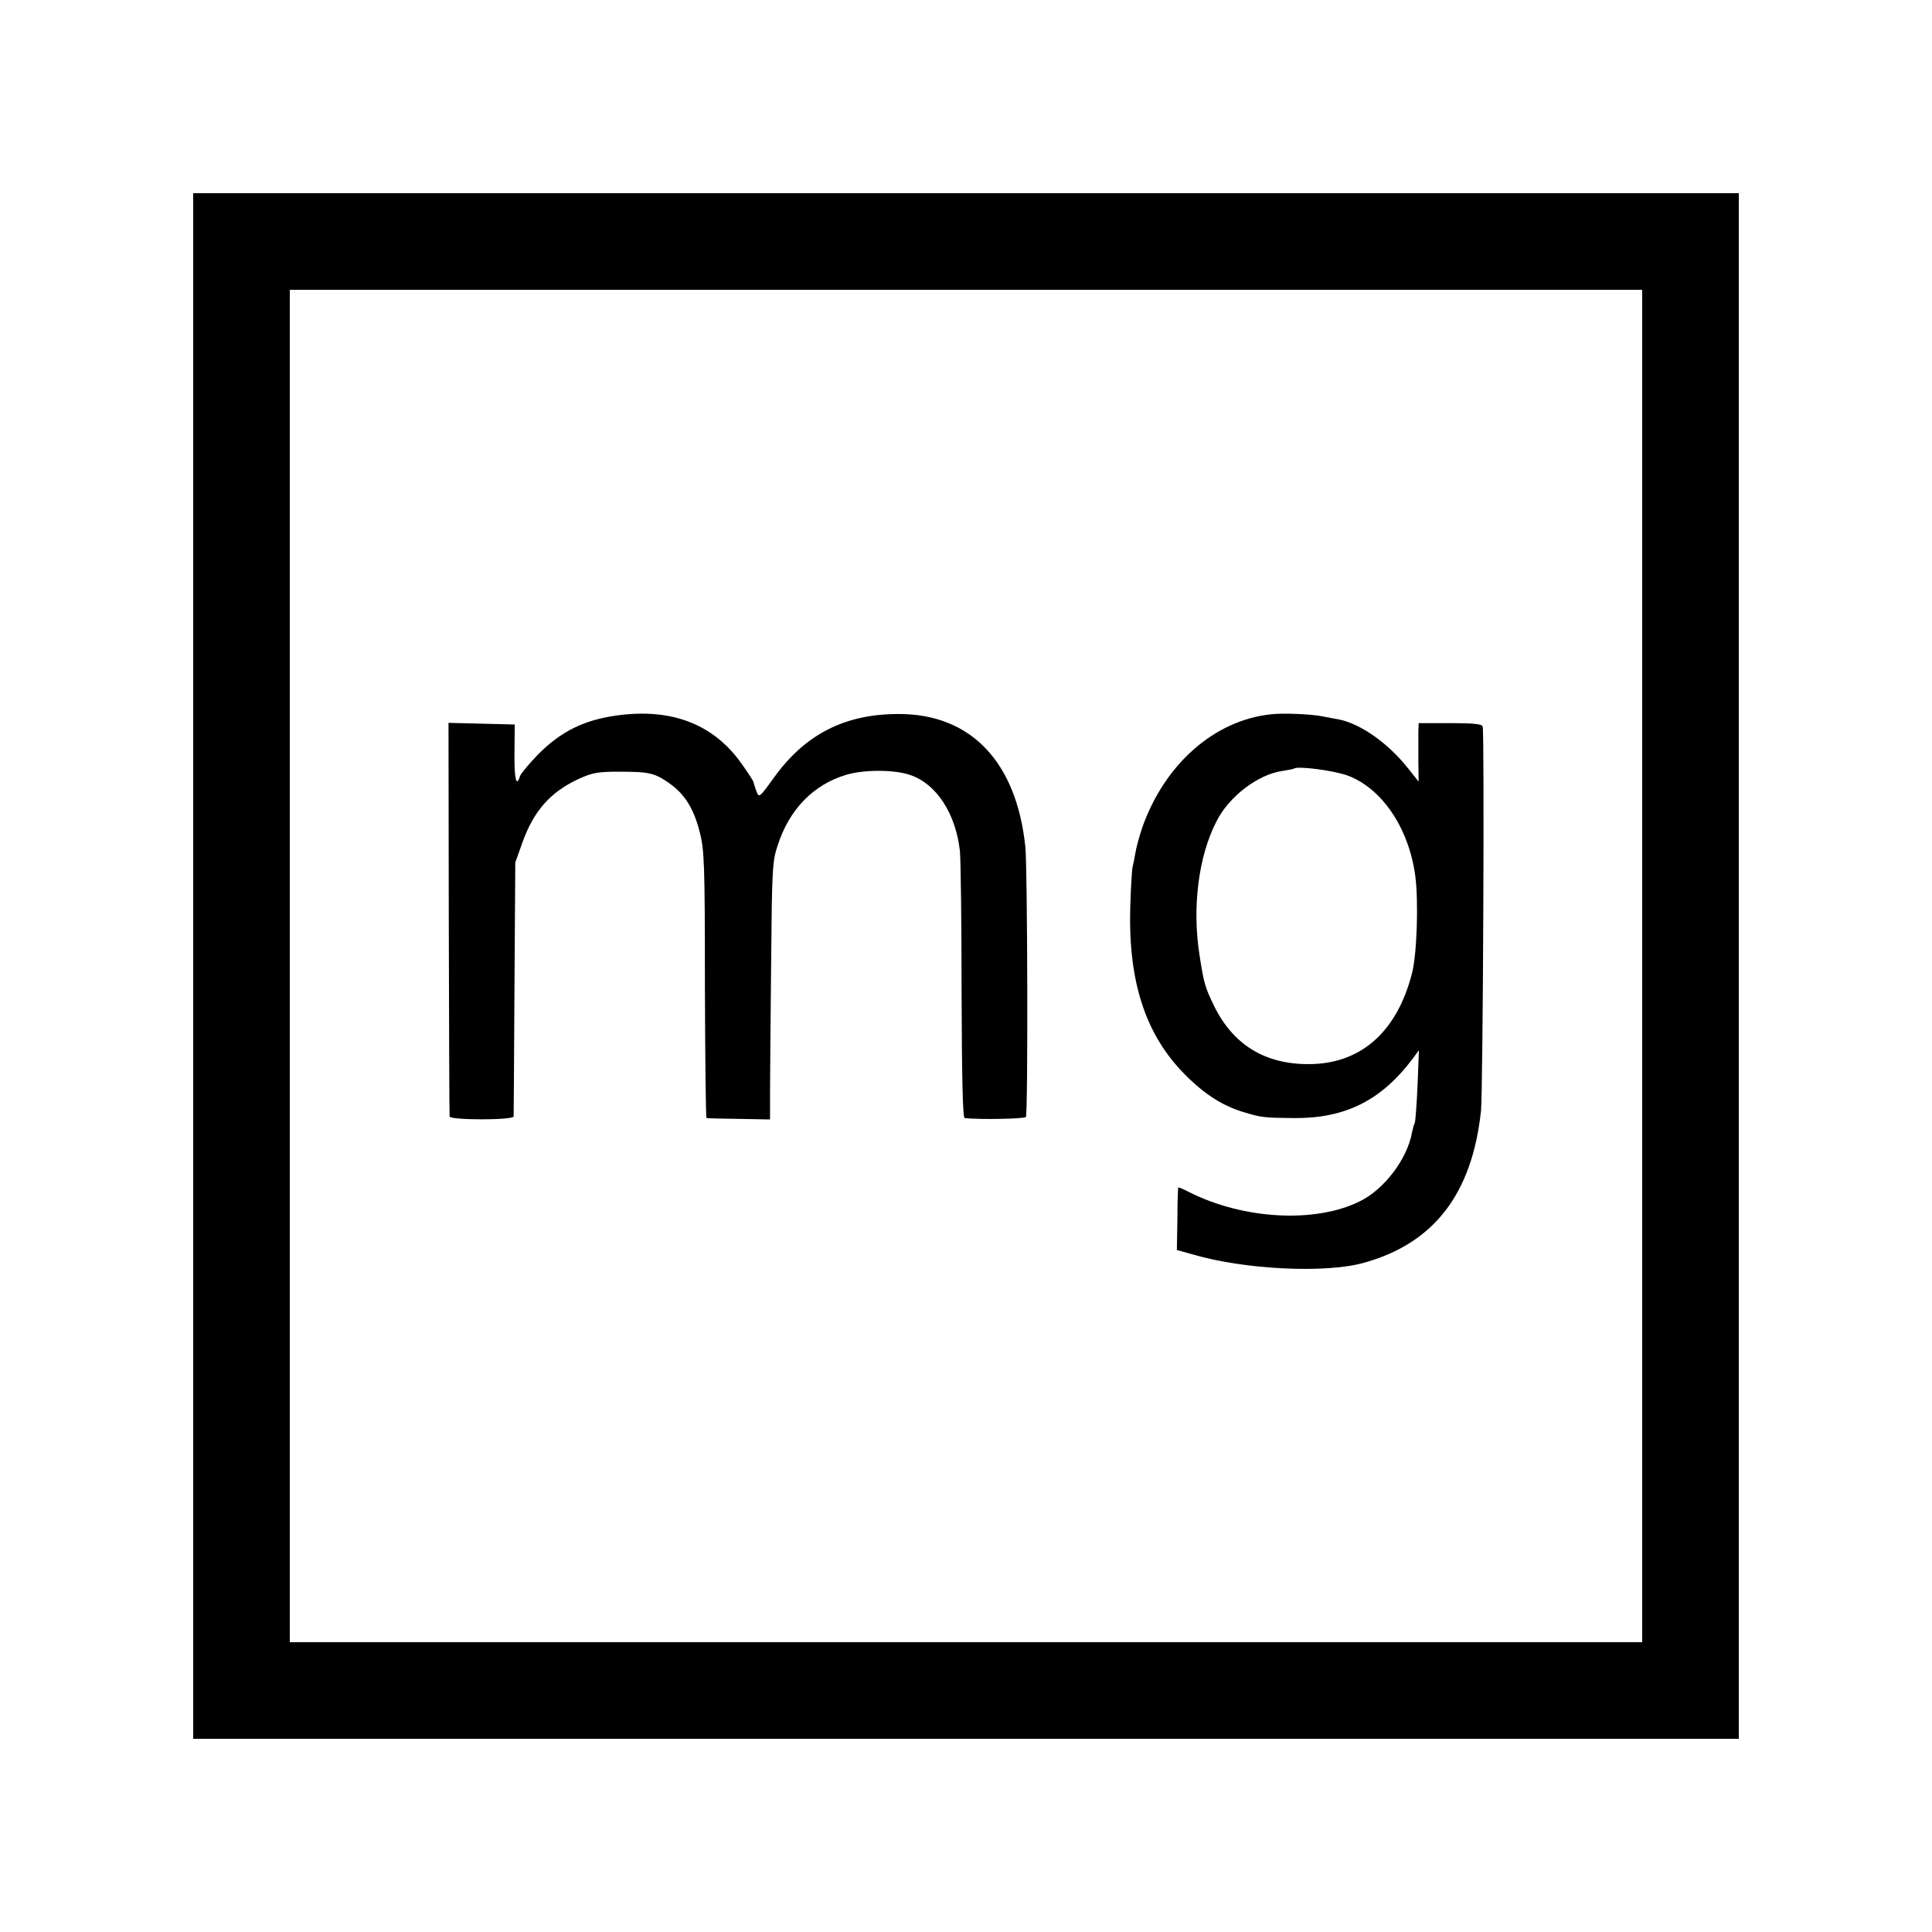
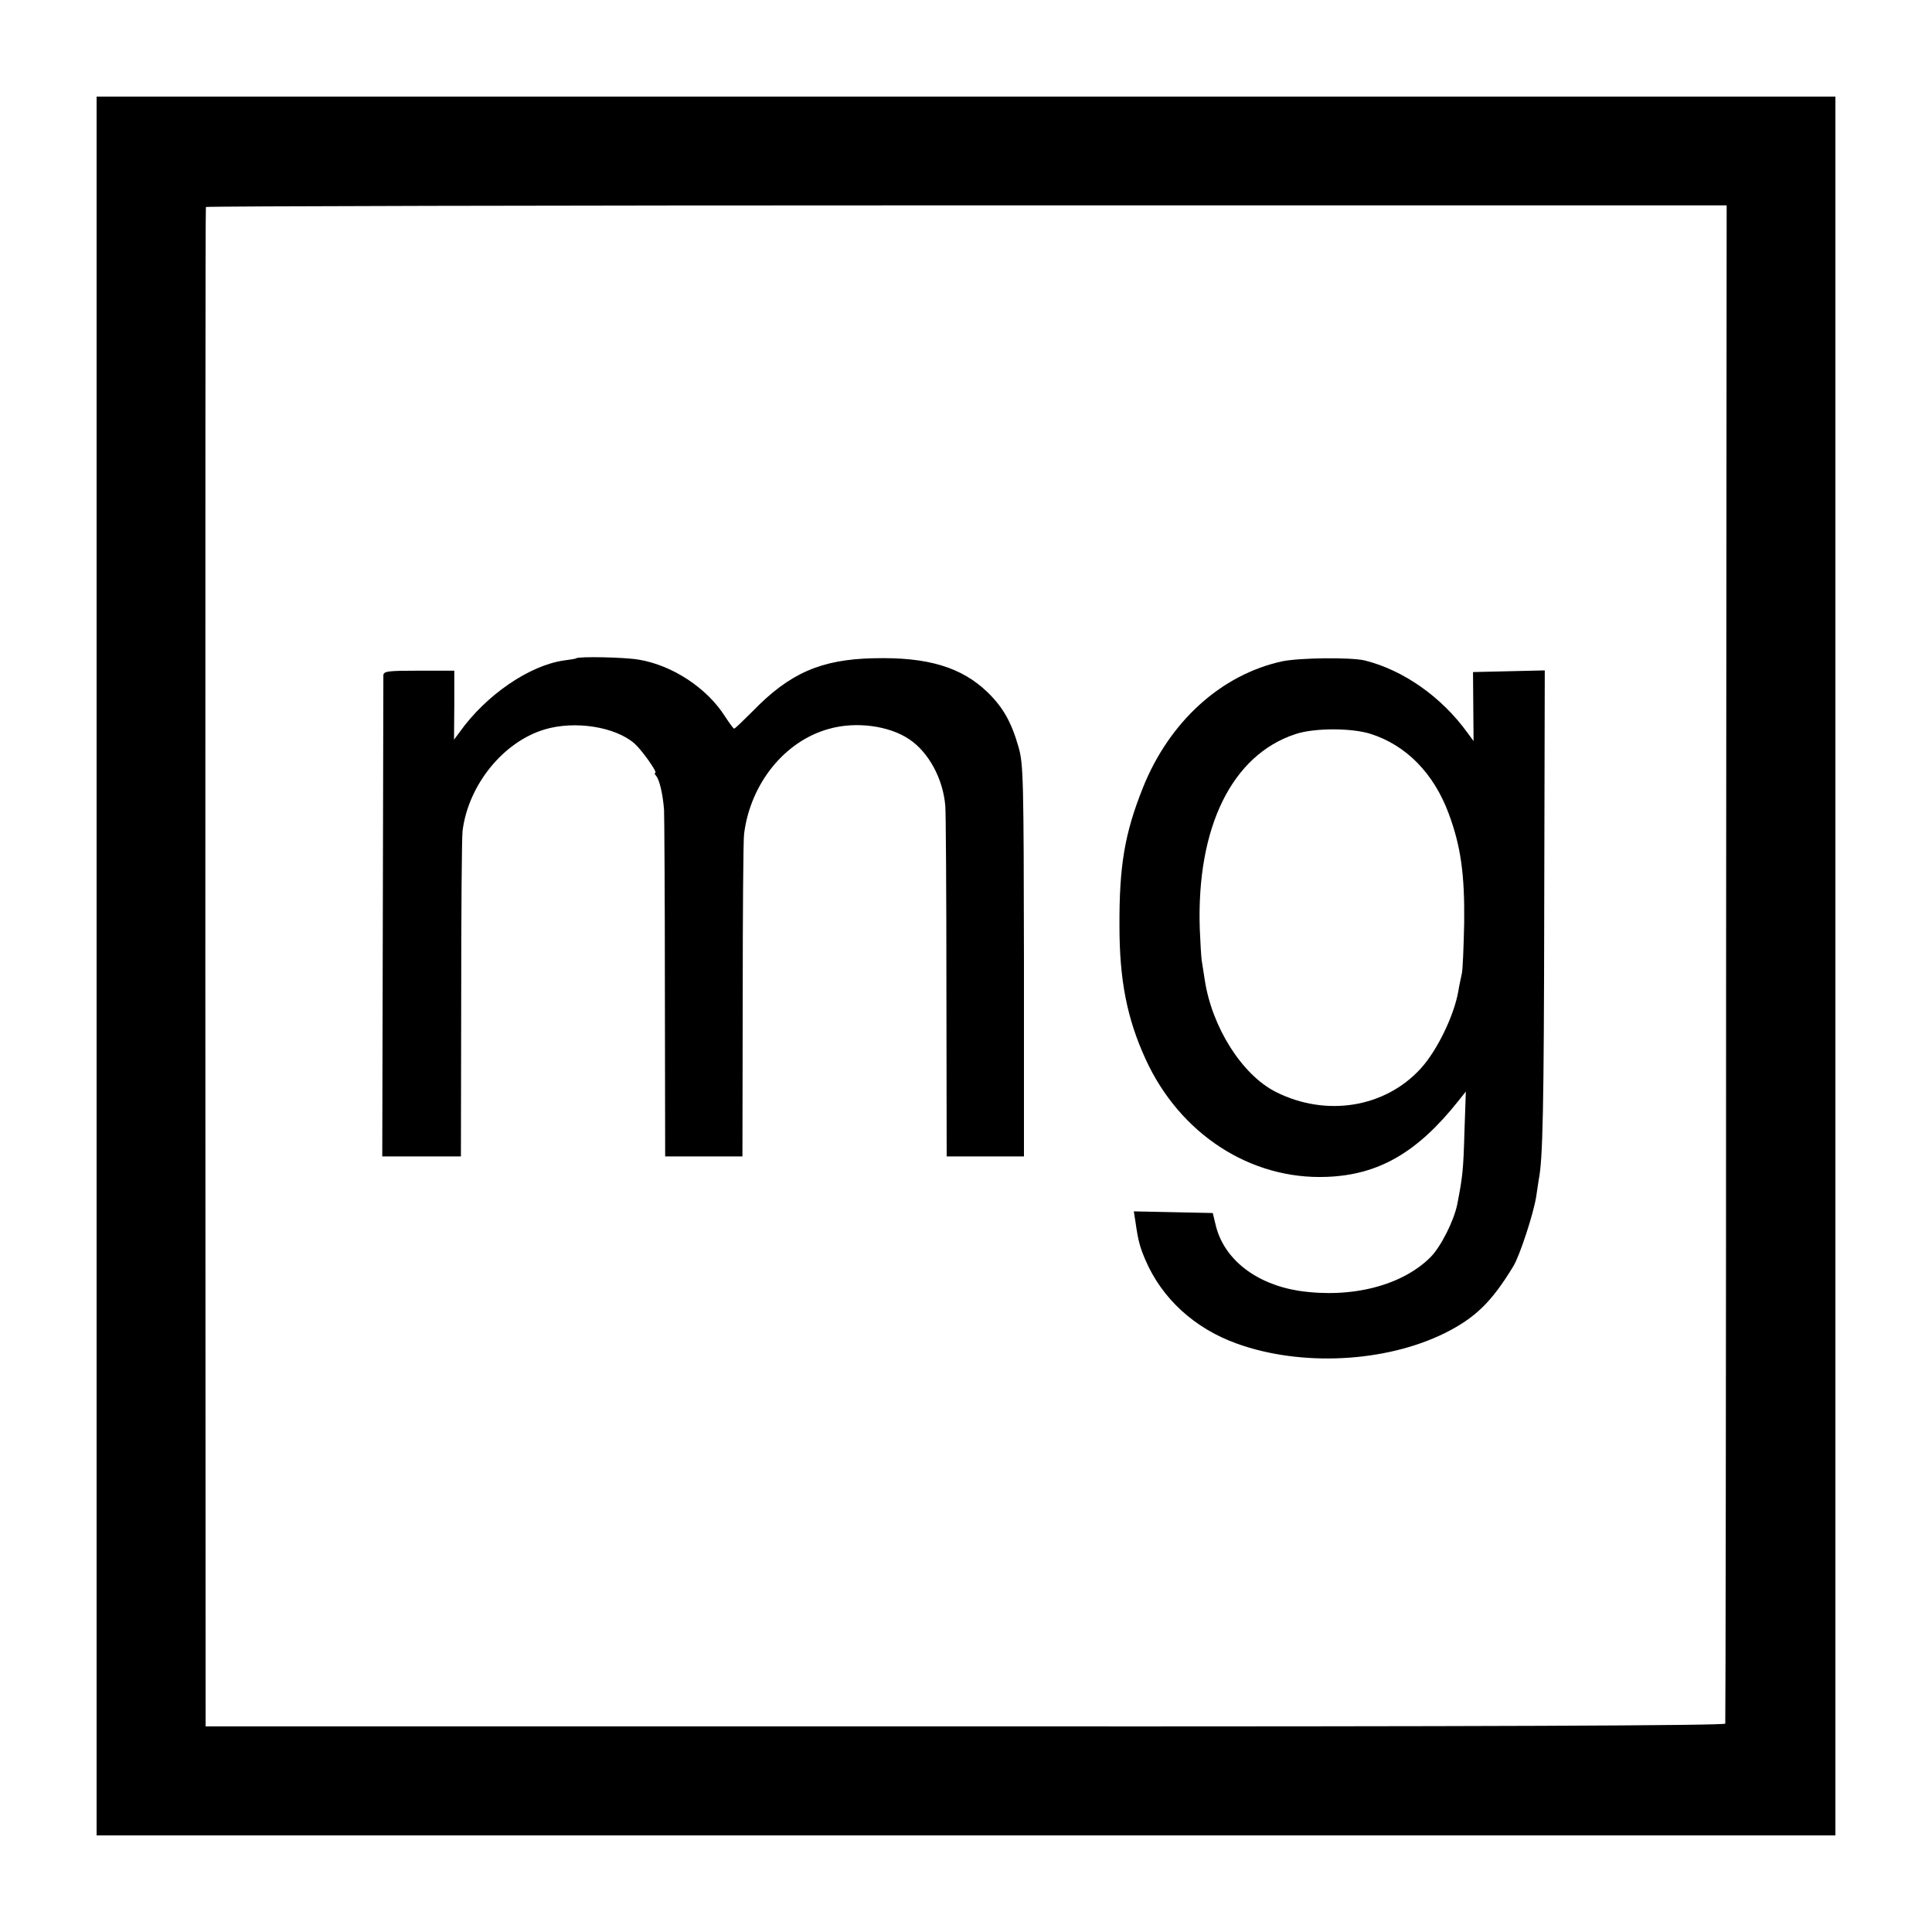
<svg xmlns="http://www.w3.org/2000/svg" version="1.0" width="700pt" height="700pt" viewBox="0 0 700 700" preserveAspectRatio="xMidYMid meet">
  <g transform="translate(0,700) scale(0.1,-0.1)" fill="#000000" stroke="none">
-     <path d="M700 3500 l0 -2800 2800 0 2800 0 0 2800 0 2800 -2800 0 -2800 0 0 -2800z m5250 0 l0 -2450 -2450 0 -2450 0 0 2450 0 2450 2450 0 2450 0 0 -2450z" />
-     <path d="M2237 4408 c-119 -16 -204 -57 -288 -142 -32 -33 -61 -68 -65 -78 -13 -43 -21 -11 -20 85 l1 102 -120 3 -120 3 1 -708 c1 -389 2 -713 3 -718 1 -14 231 -14 232 0 0 5 2 215 3 465 l3 455 26 73 c41 114 101 182 202 229 52 24 72 27 150 27 107 0 128 -5 180 -42 55 -38 89 -92 110 -176 17 -64 19 -117 19 -553 1 -266 3 -484 6 -484 3 -1 56 -2 118 -3 l112 -2 0 101 c0 55 2 264 4 465 3 338 4 370 24 428 42 130 130 220 249 255 64 19 174 19 231 -1 95 -32 165 -140 180 -276 3 -34 6 -265 6 -513 1 -296 4 -453 11 -454 52 -6 218 -3 222 4 8 13 6 902 -2 979 -32 308 -198 482 -460 481 -195 0 -339 -74 -452 -232 -52 -72 -53 -73 -63 -46 -5 14 -10 29 -10 32 0 2 -18 31 -41 63 -101 145 -253 205 -452 178z" />
-     <path d="M4605 4412 c-206 -22 -386 -181 -467 -412 -10 -30 -21 -70 -24 -89 -3 -18 -8 -43 -11 -55 -2 -11 -6 -77 -8 -146 -7 -269 56 -461 200 -605 72 -72 137 -113 216 -136 60 -18 70 -19 179 -20 185 -1 315 64 429 216 l22 30 -5 -128 c-3 -71 -8 -132 -10 -136 -3 -4 -7 -20 -10 -34 -17 -96 -101 -207 -190 -250 -162 -80 -422 -65 -618 34 -21 11 -39 18 -39 17 -1 -2 -3 -53 -3 -115 l-2 -112 61 -17 c186 -54 476 -68 614 -30 256 70 395 250 427 552 7 71 13 1369 6 1392 -3 9 -36 12 -118 12 l-114 0 -1 -32 c0 -18 0 -66 0 -106 l1 -74 -39 49 c-72 91 -173 162 -253 177 -13 2 -39 7 -59 11 -42 8 -141 12 -184 7z m278 -222 c125 -47 222 -191 245 -365 12 -94 6 -287 -13 -355 -53 -203 -177 -317 -353 -325 -168 -7 -290 63 -362 208 -34 70 -38 83 -54 187 -27 171 -4 357 61 483 46 92 152 172 241 184 20 3 39 7 40 8 12 11 146 -7 195 -25z" />
+     <path d="M350 3500 l0 -3150 3150 0 3150 0 0 3150 0 3150 -3150 0 -3150 0 0 -3150z m5904 10 c0 -1510 -2 -2750 -3 -2755 -1 -7 -866 -11 -2753 -10 l-2753 0 -1 2750 c0 1513 0 2752 2 2755 1 3 1242 6 2756 6 l2754 0 -2 -2746z" />
+     <path d="M2088 4615 c-2 -2 -22 -5 -45 -8 -125 -18 -282 -125 -378 -260 l-20 -27 1 125 0 125 -128 0 c-115 0 -128 -2 -129 -17 0 -10 -1 -406 -2 -881 l-2 -862 143 0 142 0 1 568 c0 312 2 587 5 612 21 166 147 322 297 367 110 33 256 10 326 -51 27 -24 85 -106 75 -106 -3 0 -2 -6 4 -12 12 -15 24 -68 28 -123 1 -22 3 -313 3 -647 l1 -608 140 0 140 0 1 568 c0 312 2 582 5 601 23 182 147 336 307 380 97 28 219 12 292 -38 70 -47 122 -143 130 -241 2 -19 4 -313 4 -652 l1 -618 140 0 140 0 0 708 c-1 654 -2 712 -19 773 -26 92 -56 145 -112 200 -95 92 -218 129 -414 124 -190 -4 -304 -54 -437 -191 -35 -35 -65 -64 -68 -64 -3 0 -17 20 -33 44 -65 103 -191 186 -313 206 -51 9 -218 12 -226 5z" />
+     <path d="M4646 4604 c-221 -48 -409 -218 -505 -458 -66 -165 -86 -283 -85 -501 0 -198 28 -337 95 -483 124 -271 380 -437 656 -426 188 7 328 88 476 274 l28 35 -5 -145 c-4 -142 -7 -165 -26 -263 -12 -60 -59 -153 -96 -191 -103 -104 -287 -151 -477 -123 -155 24 -270 113 -301 233 l-12 49 -143 3 -143 3 6 -38 c10 -70 16 -91 36 -138 60 -140 178 -248 331 -303 232 -84 538 -69 754 38 110 55 169 112 248 242 23 37 74 193 83 253 4 28 8 55 9 60 15 73 19 259 20 988 l2 858 -130 -3 -130 -3 1 -125 1 -125 -22 30 c-94 130 -232 227 -372 262 -51 12 -234 10 -299 -3z m320 -263 c129 -41 229 -143 283 -289 44 -118 58 -221 56 -395 -2 -89 -5 -173 -9 -187 -3 -14 -9 -41 -12 -60 -15 -88 -76 -215 -136 -281 -130 -143 -344 -177 -526 -85 -122 62 -231 234 -257 406 -4 25 -9 56 -11 70 -2 14 -5 66 -7 115 -12 367 116 629 346 705 68 23 204 23 273 1z" />
  </g>
</svg>
